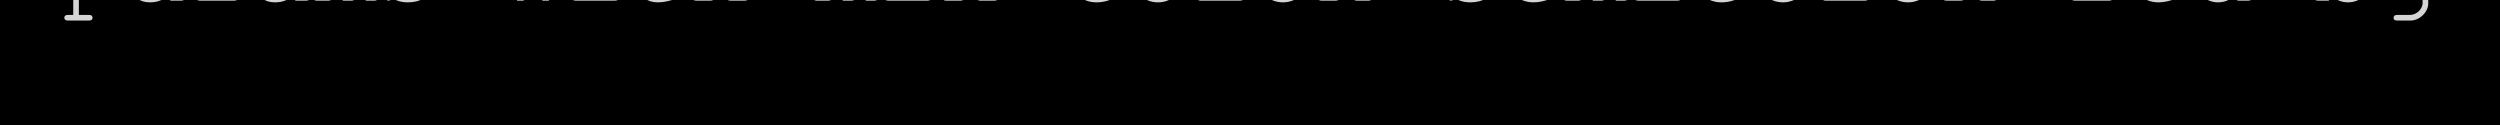
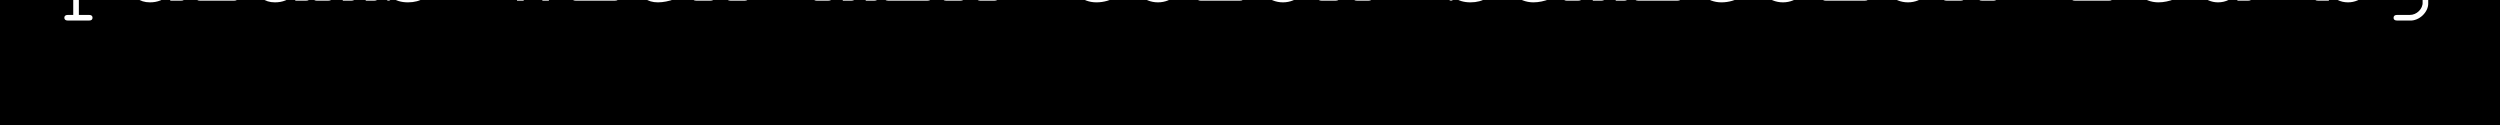
<svg xmlns="http://www.w3.org/2000/svg" xmlns:xlink="http://www.w3.org/1999/xlink" viewBox="0 0 320 16" width="320" height="16" xml:space="preserve">
  <style>
        rect { shape-rendering: crispEdges; }
        tspan, text {
            dominant-baseline: text-before-edge;
            alignment-baseline: text-before-edge;
            white-space: pre;
            font: 14px Courier, monospace;
            fill: #bbbbbb;
        }
        .u { text-decoration: underline; }
    </style>
  <svg style="display: none">
-     <rect id="b#550000" width="8" height="16" stroke-width="1px" stroke="#550000" style="fill: #550000" />
+     <rect id="b#870000" width="8" height="16" stroke-width="1px" stroke="#870000" style="fill: #870000" />
  </svg>
  <rect width="100%" height="100%" x="0" y="0" style="fill: #000000" />
-   <use xlink:href="#b%23550000" x="0" y="0" />
-   <use xlink:href="#b%23550000" x="8" y="0" />
-   <use xlink:href="#b%23550000" x="16" y="0" />
-   <use xlink:href="#b%23550000" x="24" y="0" />
-   <use xlink:href="#b%23550000" x="32" y="0" />
-   <use xlink:href="#b%23550000" x="40" y="0" />
-   <use xlink:href="#b%23550000" x="48" y="0" />
-   <use xlink:href="#b%23550000" x="56" y="0" />
-   <use xlink:href="#b%23550000" x="64" y="0" />
-   <use xlink:href="#b%23550000" x="72" y="0" />
-   <use xlink:href="#b%23550000" x="80" y="0" />
-   <use xlink:href="#b%23550000" x="88" y="0" />
-   <use xlink:href="#b%23550000" x="96" y="0" />
-   <use xlink:href="#b%23550000" x="104" y="0" />
-   <use xlink:href="#b%23550000" x="112" y="0" />
-   <use xlink:href="#b%23550000" x="120" y="0" />
-   <use xlink:href="#b%23550000" x="128" y="0" />
-   <use xlink:href="#b%23550000" x="136" y="0" />
-   <use xlink:href="#b%23550000" x="144" y="0" />
-   <use xlink:href="#b%23550000" x="152" y="0" />
-   <use xlink:href="#b%23550000" x="160" y="0" />
-   <use xlink:href="#b%23550000" x="168" y="0" />
-   <use xlink:href="#b%23550000" x="176" y="0" />
-   <use xlink:href="#b%23550000" x="184" y="0" />
-   <use xlink:href="#b%23550000" x="192" y="0" />
-   <use xlink:href="#b%23550000" x="200" y="0" />
-   <use xlink:href="#b%23550000" x="208" y="0" />
-   <use xlink:href="#b%23550000" x="216" y="0" />
-   <use xlink:href="#b%23550000" x="224" y="0" />
-   <use xlink:href="#b%23550000" x="232" y="0" />
-   <use xlink:href="#b%23550000" x="240" y="0" />
-   <use xlink:href="#b%23550000" x="248" y="0" />
-   <use xlink:href="#b%23550000" x="256" y="0" />
-   <use xlink:href="#b%23550000" x="264" y="0" />
-   <use xlink:href="#b%23550000" x="272" y="0" />
-   <use xlink:href="#b%23550000" x="280" y="0" />
-   <use xlink:href="#b%23550000" x="288" y="0" />
-   <use xlink:href="#b%23550000" x="296" y="0" />
-   <use xlink:href="#b%23550000" x="304" y="0" />
-   <use xlink:href="#b%23550000" x="312" y="0" />
+   <use xlink:href="#b%23870000" x="0" y="0" />
+   <use xlink:href="#b%23870000" x="8" y="0" />
+   <use xlink:href="#b%23870000" x="16" y="0" />
+   <use xlink:href="#b%23870000" x="24" y="0" />
+   <use xlink:href="#b%23870000" x="32" y="0" />
+   <use xlink:href="#b%23870000" x="40" y="0" />
+   <use xlink:href="#b%23870000" x="48" y="0" />
+   <use xlink:href="#b%23870000" x="56" y="0" />
+   <use xlink:href="#b%23870000" x="64" y="0" />
+   <use xlink:href="#b%23870000" x="72" y="0" />
+   <use xlink:href="#b%23870000" x="80" y="0" />
+   <use xlink:href="#b%23870000" x="88" y="0" />
+   <use xlink:href="#b%23870000" x="96" y="0" />
+   <use xlink:href="#b%23870000" x="104" y="0" />
+   <use xlink:href="#b%23870000" x="112" y="0" />
+   <use xlink:href="#b%23870000" x="120" y="0" />
+   <use xlink:href="#b%23870000" x="128" y="0" />
+   <use xlink:href="#b%23870000" x="136" y="0" />
+   <use xlink:href="#b%23870000" x="144" y="0" />
+   <use xlink:href="#b%23870000" x="152" y="0" />
+   <use xlink:href="#b%23870000" x="160" y="0" />
+   <use xlink:href="#b%23870000" x="168" y="0" />
+   <use xlink:href="#b%23870000" x="176" y="0" />
+   <use xlink:href="#b%23870000" x="184" y="0" />
+   <use xlink:href="#b%23870000" x="192" y="0" />
+   <use xlink:href="#b%23870000" x="200" y="0" />
+   <use xlink:href="#b%23870000" x="208" y="0" />
+   <use xlink:href="#b%23870000" x="216" y="0" />
+   <use xlink:href="#b%23870000" x="224" y="0" />
+   <use xlink:href="#b%23870000" x="232" y="0" />
+   <use xlink:href="#b%23870000" x="240" y="0" />
+   <use xlink:href="#b%23870000" x="248" y="0" />
+   <use xlink:href="#b%23870000" x="256" y="0" />
+   <use xlink:href="#b%23870000" x="264" y="0" />
+   <use xlink:href="#b%23870000" x="272" y="0" />
+   <use xlink:href="#b%23870000" x="280" y="0" />
+   <use xlink:href="#b%23870000" x="288" y="0" />
+   <use xlink:href="#b%23870000" x="296" y="0" />
+   <use xlink:href="#b%23870000" x="304" y="0" />
+   <use xlink:href="#b%23870000" x="312" y="0" />
  <text x="0" y="0">
-     <tspan x="0" y="0" style="fill: #d5d5d5"> </tspan>
-     <tspan x="8" y="0" style="fill: #d5d5d5">p</tspan>
-     <tspan x="16" y="0" style="fill: #d5d5d5">a</tspan>
-     <tspan x="24" y="0" style="fill: #d5d5d5">r</tspan>
-     <tspan x="32" y="0" style="fill: #d5d5d5">a</tspan>
-     <tspan x="40" y="0" style="fill: #d5d5d5">m</tspan>
-     <tspan x="48" y="0" style="fill: #d5d5d5">s</tspan>
-     <tspan x="56" y="0" style="fill: #d5d5d5"> </tspan>
-     <tspan x="64" y="0" style="fill: #d5d5d5">w</tspan>
-     <tspan x="72" y="0" style="fill: #d5d5d5">i</tspan>
-     <tspan x="80" y="0" style="fill: #d5d5d5">t</tspan>
-     <tspan x="88" y="0" style="fill: #d5d5d5">h</tspan>
-     <tspan x="96" y="0" style="fill: #d5d5d5"> </tspan>
-     <tspan x="104" y="0" style="fill: #d5d5d5">m</tspan>
-     <tspan x="112" y="0" style="fill: #d5d5d5">i</tspan>
-     <tspan x="120" y="0" style="fill: #d5d5d5">x</tspan>
-     <tspan x="128" y="0" style="fill: #d5d5d5"> </tspan>
-     <tspan x="136" y="0" style="fill: #d5d5d5">c</tspan>
-     <tspan x="144" y="0" style="fill: #d5d5d5">o</tspan>
-     <tspan x="152" y="0" style="fill: #d5d5d5">l</tspan>
-     <tspan x="160" y="0" style="fill: #d5d5d5">o</tspan>
-     <tspan x="168" y="0" style="fill: #d5d5d5">n</tspan>
-     <tspan x="176" y="0" style="fill: #d5d5d5"> </tspan>
-     <tspan x="184" y="0" style="fill: #d5d5d5">s</tspan>
-     <tspan x="192" y="0" style="fill: #d5d5d5">e</tspan>
-     <tspan x="200" y="0" style="fill: #d5d5d5">m</tspan>
-     <tspan x="208" y="0" style="fill: #d5d5d5">i</tspan>
-     <tspan x="216" y="0" style="fill: #d5d5d5">c</tspan>
-     <tspan x="224" y="0" style="fill: #d5d5d5">o</tspan>
-     <tspan x="232" y="0" style="fill: #d5d5d5">l</tspan>
-     <tspan x="240" y="0" style="fill: #d5d5d5">o</tspan>
-     <tspan x="248" y="0" style="fill: #d5d5d5">n</tspan>
-     <tspan x="256" y="0" style="fill: #d5d5d5"> </tspan>
-     <tspan x="264" y="0" style="fill: #d5d5d5">r</tspan>
-     <tspan x="272" y="0" style="fill: #d5d5d5">e</tspan>
-     <tspan x="280" y="0" style="fill: #d5d5d5">d</tspan>
-     <tspan x="288" y="0" style="fill: #d5d5d5"> </tspan>
-     <tspan x="296" y="0" style="fill: #d5d5d5">b</tspan>
-     <tspan x="304" y="0" style="fill: #d5d5d5">g</tspan>
-     <tspan x="312" y="0" style="fill: #d5d5d5"> </tspan>
+     <tspan x="0" y="0" style="fill: #ffffff"> </tspan>
+     <tspan x="8" y="0" style="fill: #ffffff">p</tspan>
+     <tspan x="16" y="0" style="fill: #ffffff">a</tspan>
+     <tspan x="24" y="0" style="fill: #ffffff">r</tspan>
+     <tspan x="32" y="0" style="fill: #ffffff">a</tspan>
+     <tspan x="40" y="0" style="fill: #ffffff">m</tspan>
+     <tspan x="48" y="0" style="fill: #ffffff">s</tspan>
+     <tspan x="56" y="0" style="fill: #ffffff"> </tspan>
+     <tspan x="64" y="0" style="fill: #ffffff">w</tspan>
+     <tspan x="72" y="0" style="fill: #ffffff">i</tspan>
+     <tspan x="80" y="0" style="fill: #ffffff">t</tspan>
+     <tspan x="88" y="0" style="fill: #ffffff">h</tspan>
+     <tspan x="96" y="0" style="fill: #ffffff"> </tspan>
+     <tspan x="104" y="0" style="fill: #ffffff">m</tspan>
+     <tspan x="112" y="0" style="fill: #ffffff">i</tspan>
+     <tspan x="120" y="0" style="fill: #ffffff">x</tspan>
+     <tspan x="128" y="0" style="fill: #ffffff"> </tspan>
+     <tspan x="136" y="0" style="fill: #ffffff">c</tspan>
+     <tspan x="144" y="0" style="fill: #ffffff">o</tspan>
+     <tspan x="152" y="0" style="fill: #ffffff">l</tspan>
+     <tspan x="160" y="0" style="fill: #ffffff">o</tspan>
+     <tspan x="168" y="0" style="fill: #ffffff">n</tspan>
+     <tspan x="176" y="0" style="fill: #ffffff"> </tspan>
+     <tspan x="184" y="0" style="fill: #ffffff">s</tspan>
+     <tspan x="192" y="0" style="fill: #ffffff">e</tspan>
+     <tspan x="200" y="0" style="fill: #ffffff">m</tspan>
+     <tspan x="208" y="0" style="fill: #ffffff">i</tspan>
+     <tspan x="216" y="0" style="fill: #ffffff">c</tspan>
+     <tspan x="224" y="0" style="fill: #ffffff">o</tspan>
+     <tspan x="232" y="0" style="fill: #ffffff">l</tspan>
+     <tspan x="240" y="0" style="fill: #ffffff">o</tspan>
+     <tspan x="248" y="0" style="fill: #ffffff">n</tspan>
+     <tspan x="256" y="0" style="fill: #ffffff"> </tspan>
+     <tspan x="264" y="0" style="fill: #ffffff">r</tspan>
+     <tspan x="272" y="0" style="fill: #ffffff">e</tspan>
+     <tspan x="280" y="0" style="fill: #ffffff">d</tspan>
+     <tspan x="288" y="0" style="fill: #ffffff"> </tspan>
+     <tspan x="296" y="0" style="fill: #ffffff">b</tspan>
+     <tspan x="304" y="0" style="fill: #ffffff">g</tspan>
+     <tspan x="312" y="0" style="fill: #ffffff"> </tspan>
  </text>
</svg>
